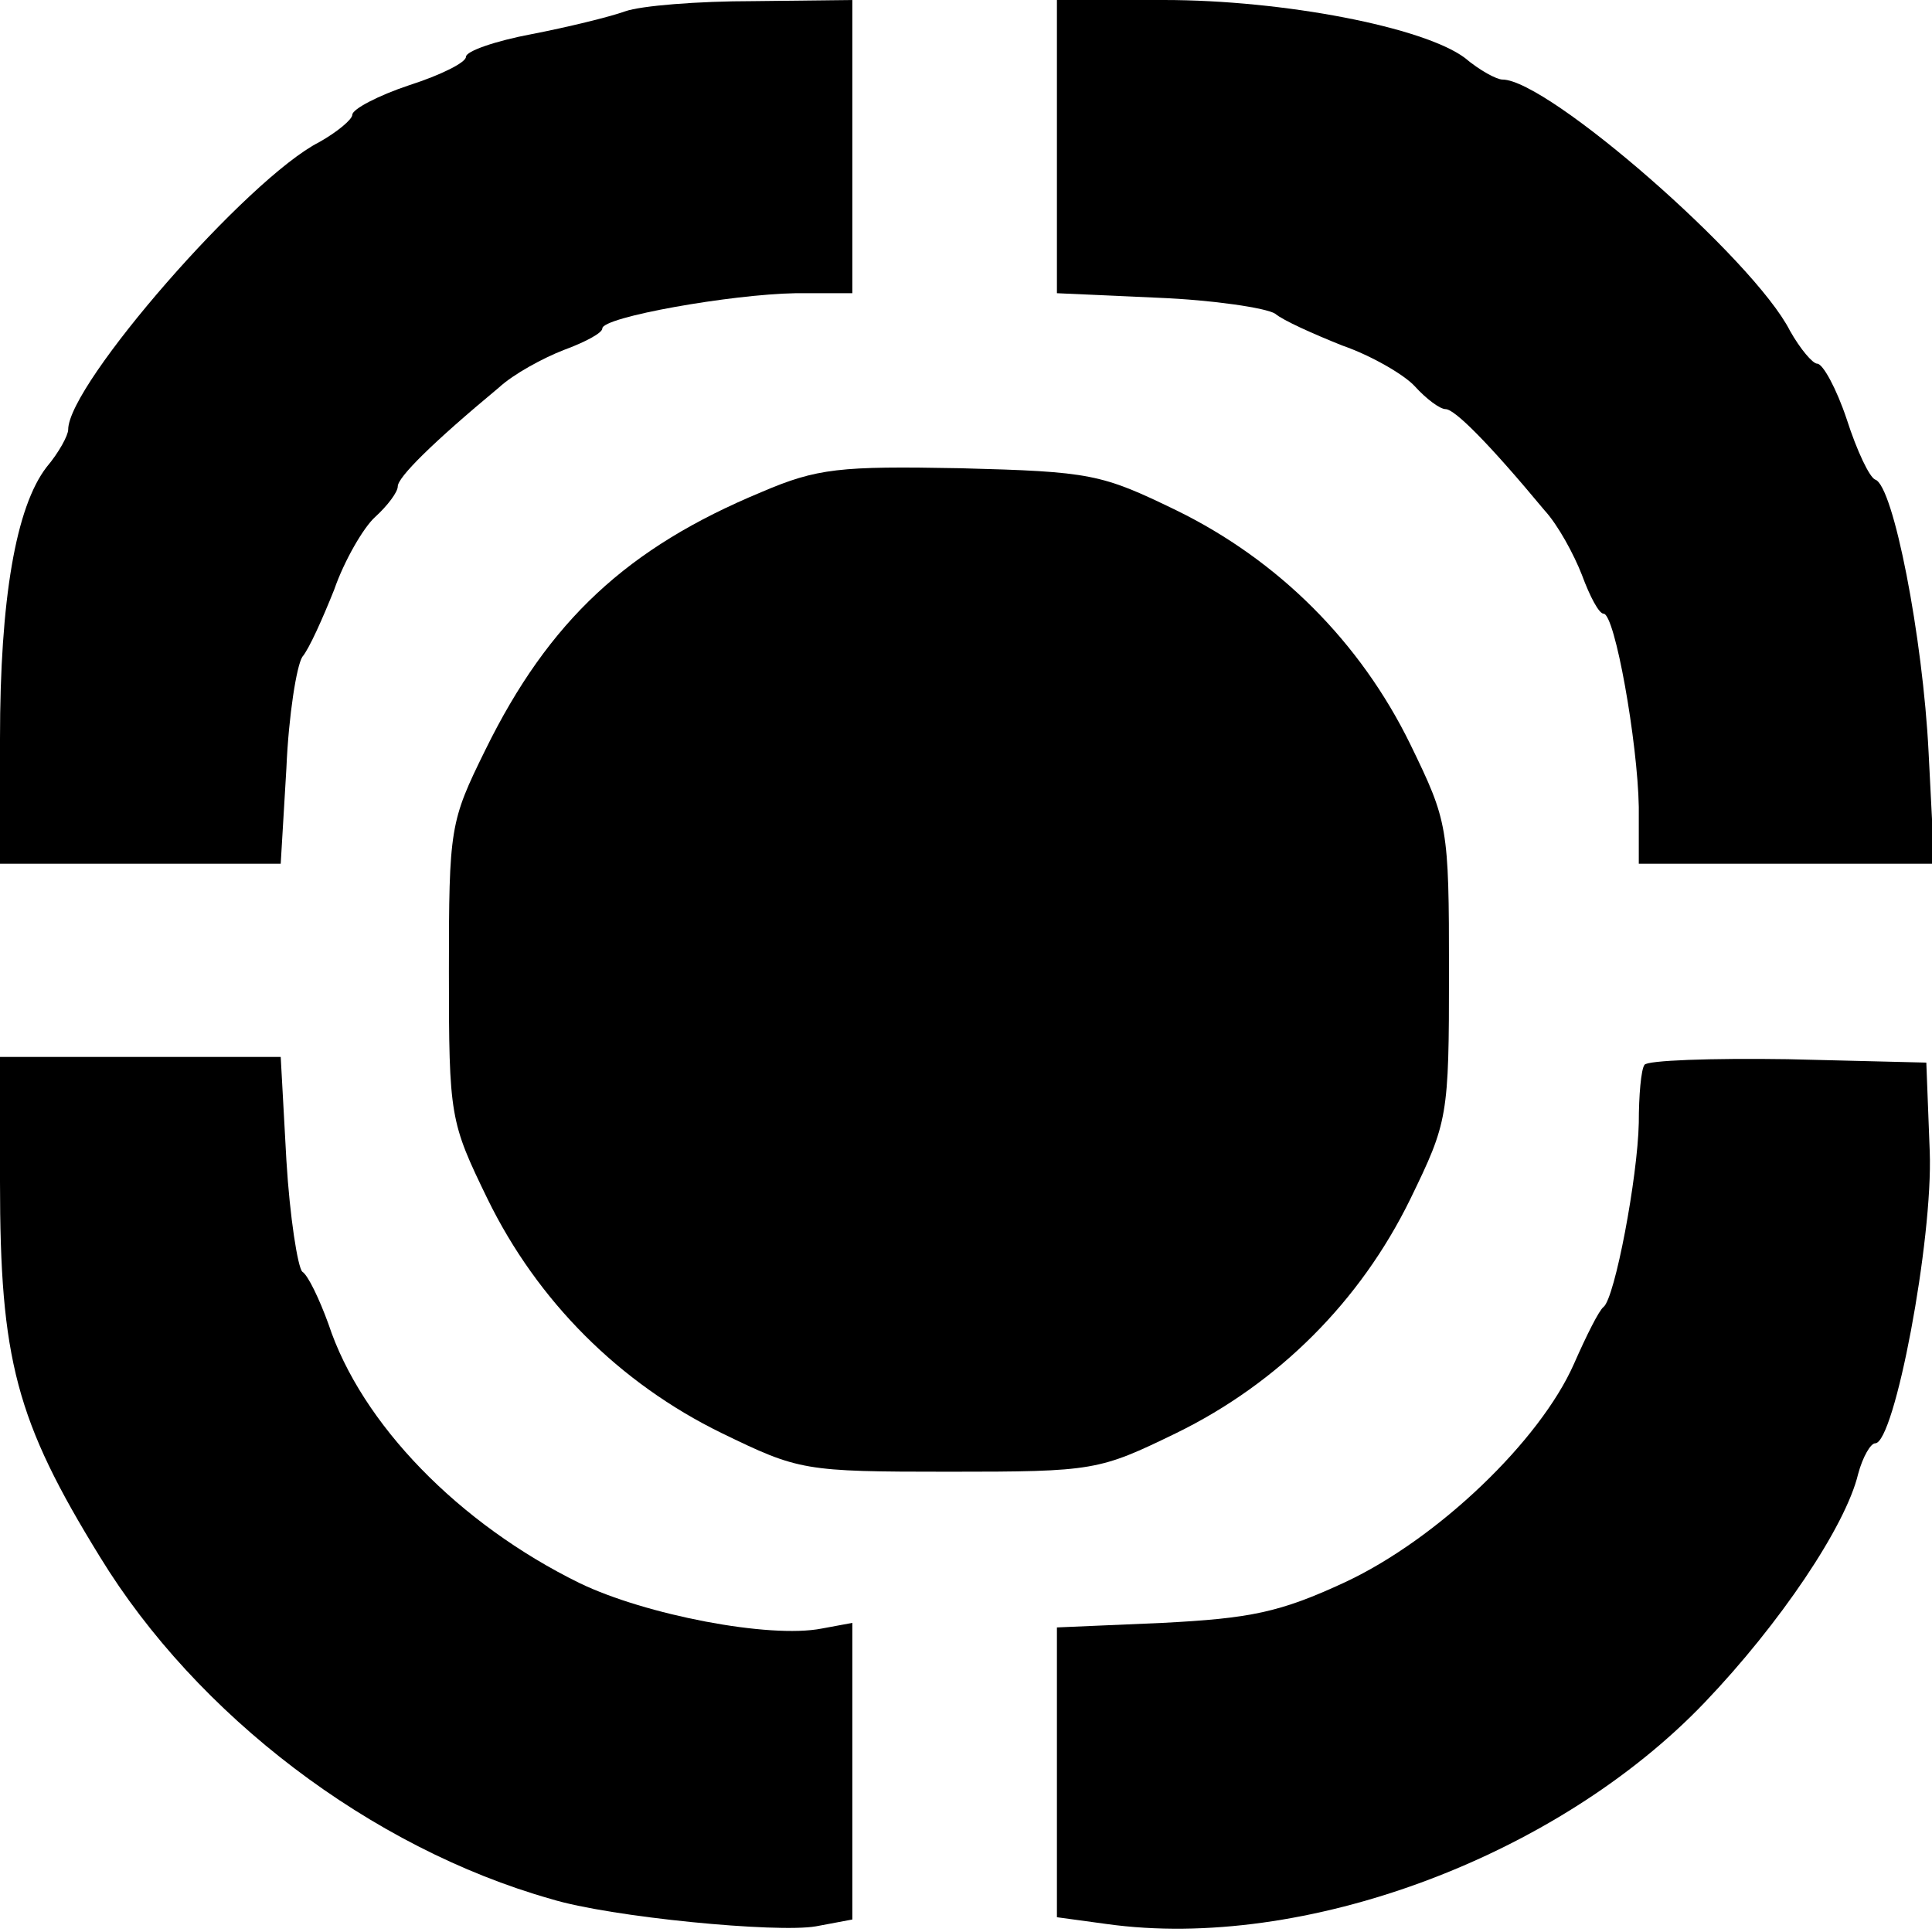
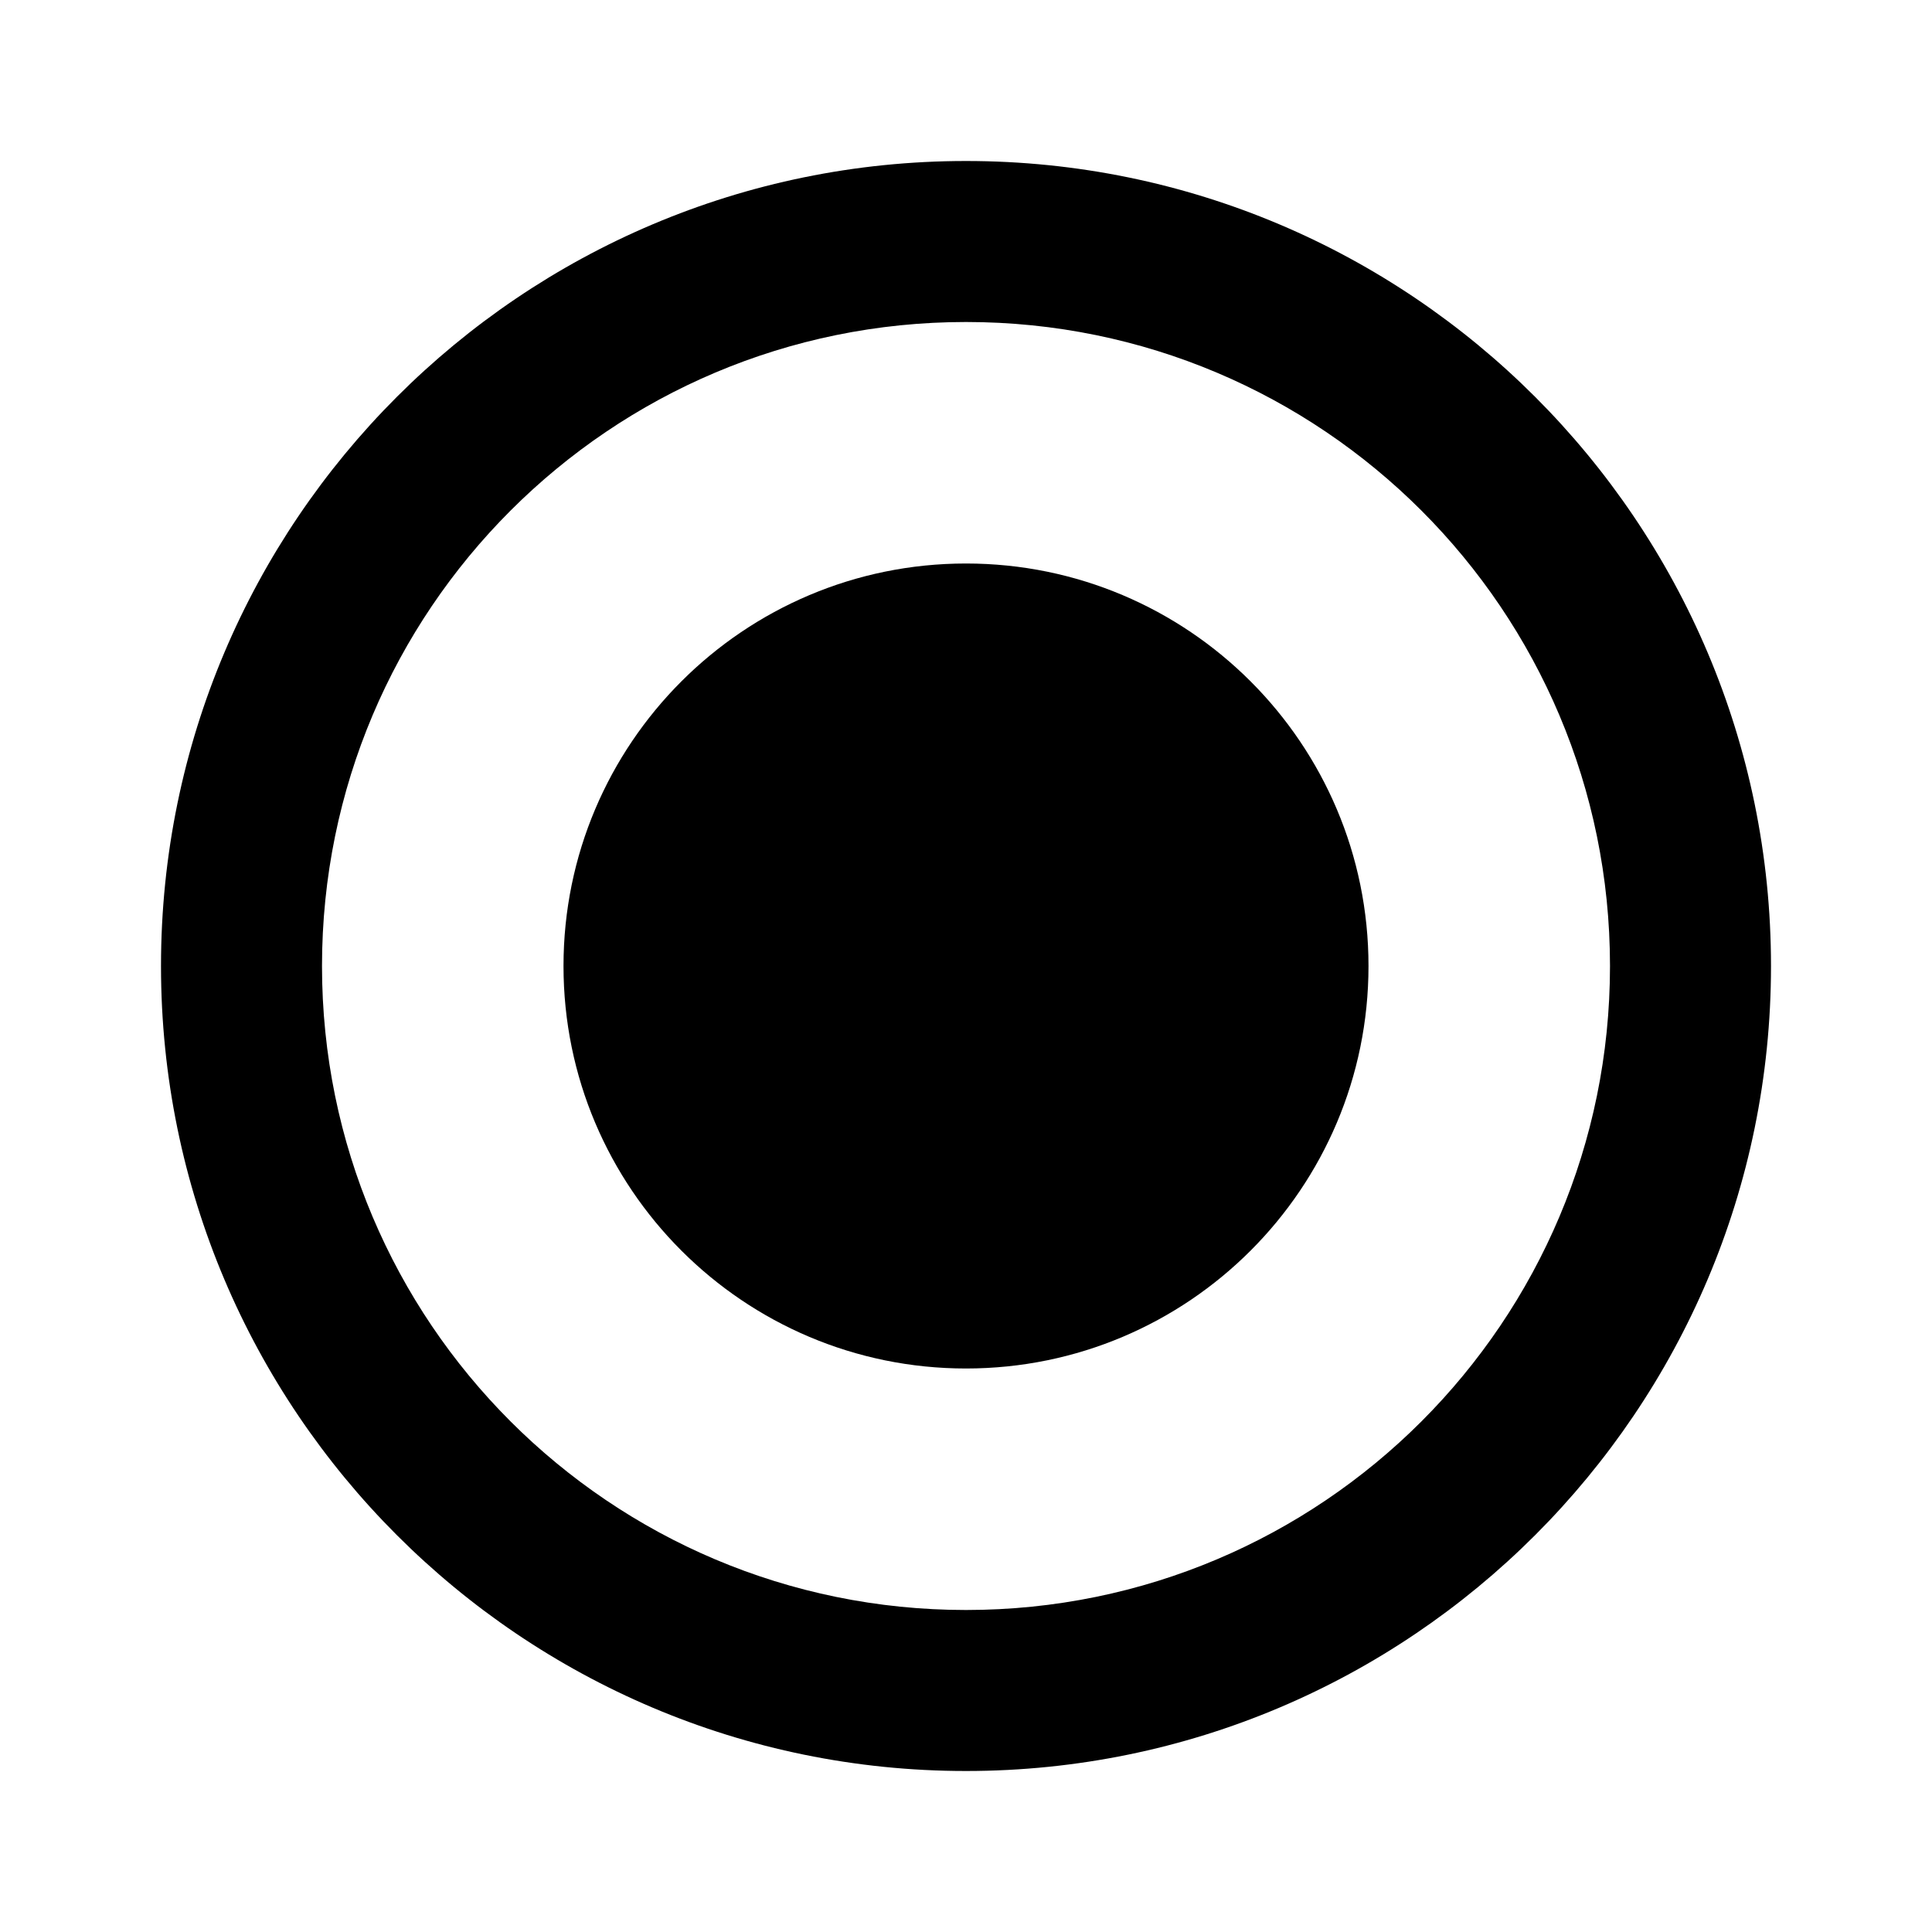
- <svg xmlns="http://www.w3.org/2000/svg" version="1.0" width="170pt" height="170pt" viewBox="0 0 170 170" preserveAspectRatio="xMidYMid meet">
-   <g transform="translate(0,170) scale(0.1,-0.1)" fill="#000000" stroke="none">
-     <path d="M550 1690 c-14 -5 -51 -14 -82 -20 -32 -6 -58 -15 -58 -20 0 -5 -22 -16 -50 -25 -27 -9 -50 -21 -50 -26 0 -4 -13 -15 -29 -24 -63 -32 -221 -213 -221 -253 0 -5 -8 -20 -19 -33 -27 -35 -41 -116 -41 -239 l0 -110 124 0 123 0 5 84 c2 47 9 90 14 98 6 7 18 34 28 59 9 26 26 55 36 64 11 10 20 22 20 27 0 8 30 38 89 87 13 12 39 26 57 33 19 7 34 15 34 19 0 10 113 30 170 31 l50 0 0 129 0 129 -87 -1 c-49 0 -99 -4 -113 -9z" />
-     <path d="M930 1571 l0 -129 89 -4 c49 -2 95 -9 103 -14 7 -6 34 -18 59 -28 26 -9 55 -26 64 -36 10 -11 22 -20 27 -20 8 0 38 -30 87 -89 12 -13 26 -39 33 -57 7 -19 15 -34 19 -34 10 0 30 -113 31 -170 l0 -50 130 0 130 0 -5 98 c-5 101 -31 235 -47 240 -5 2 -16 25 -25 53 -9 27 -21 49 -26 49 -4 0 -15 13 -24 29 -32 63 -213 221 -253 221 -5 0 -20 8 -33 19 -36 27 -159 51 -265 51 l-94 0 0 -129z" />
-     <path d="M670 1267 c-118 -49 -187 -113 -243 -227 -31 -63 -32 -68 -32 -195 0 -128 1 -132 34 -200 44 -90 116 -162 206 -206 68 -33 72 -34 200 -34 128 0 132 1 200 34 90 44 162 116 206 206 33 68 34 72 34 200 0 128 -1 132 -34 200 -44 90 -116 162 -206 206 -66 32 -75 34 -190 37 -106 2 -126 0 -175 -21z" />
-     <path d="M0 660 c0 -156 14 -210 88 -330 85 -139 238 -256 397 -301 52 -16 199 -30 233 -24 l32 6 0 131 0 130 -27 -5 c-46 -9 -155 12 -213 40 -106 52 -192 140 -221 228 -8 22 -18 43 -23 46 -4 4 -11 48 -14 98 l-5 91 -123 0 -124 0 0 -110z" />
-     <path d="M1447 763 c-3 -4 -5 -27 -5 -51 -1 -48 -21 -154 -31 -162 -4 -3 -15 -25 -26 -50 -30 -68 -120 -154 -201 -192 -58 -27 -84 -32 -161 -36 l-93 -4 0 -128 0 -127 44 -6 c173 -24 396 59 526 195 66 69 124 155 135 201 4 15 11 27 15 27 17 0 51 179 48 257 l-3 78 -122 3 c-67 1 -124 -1 -126 -5z" />
-   </g>
+ <svg xmlns="http://www.w3.org/2000/svg" height="24px" viewBox="0 0 24 24" width="24px" fill="#000000">
+   <path d="M0 0h24v24H0V0z" fill="none" />
+   <path d="M12 2C6.48 2 2 6.48 2 12s4.48 10 10 10 10-4.48 10-10S17.52 2 12 2zm0 18c-4.42 0-8-3.58-8-8s3.58-8 8-8 8 3.58 8 8-3.58 8-8 8z" />
+   <circle cx="12" cy="12" r="5" />
</svg>
